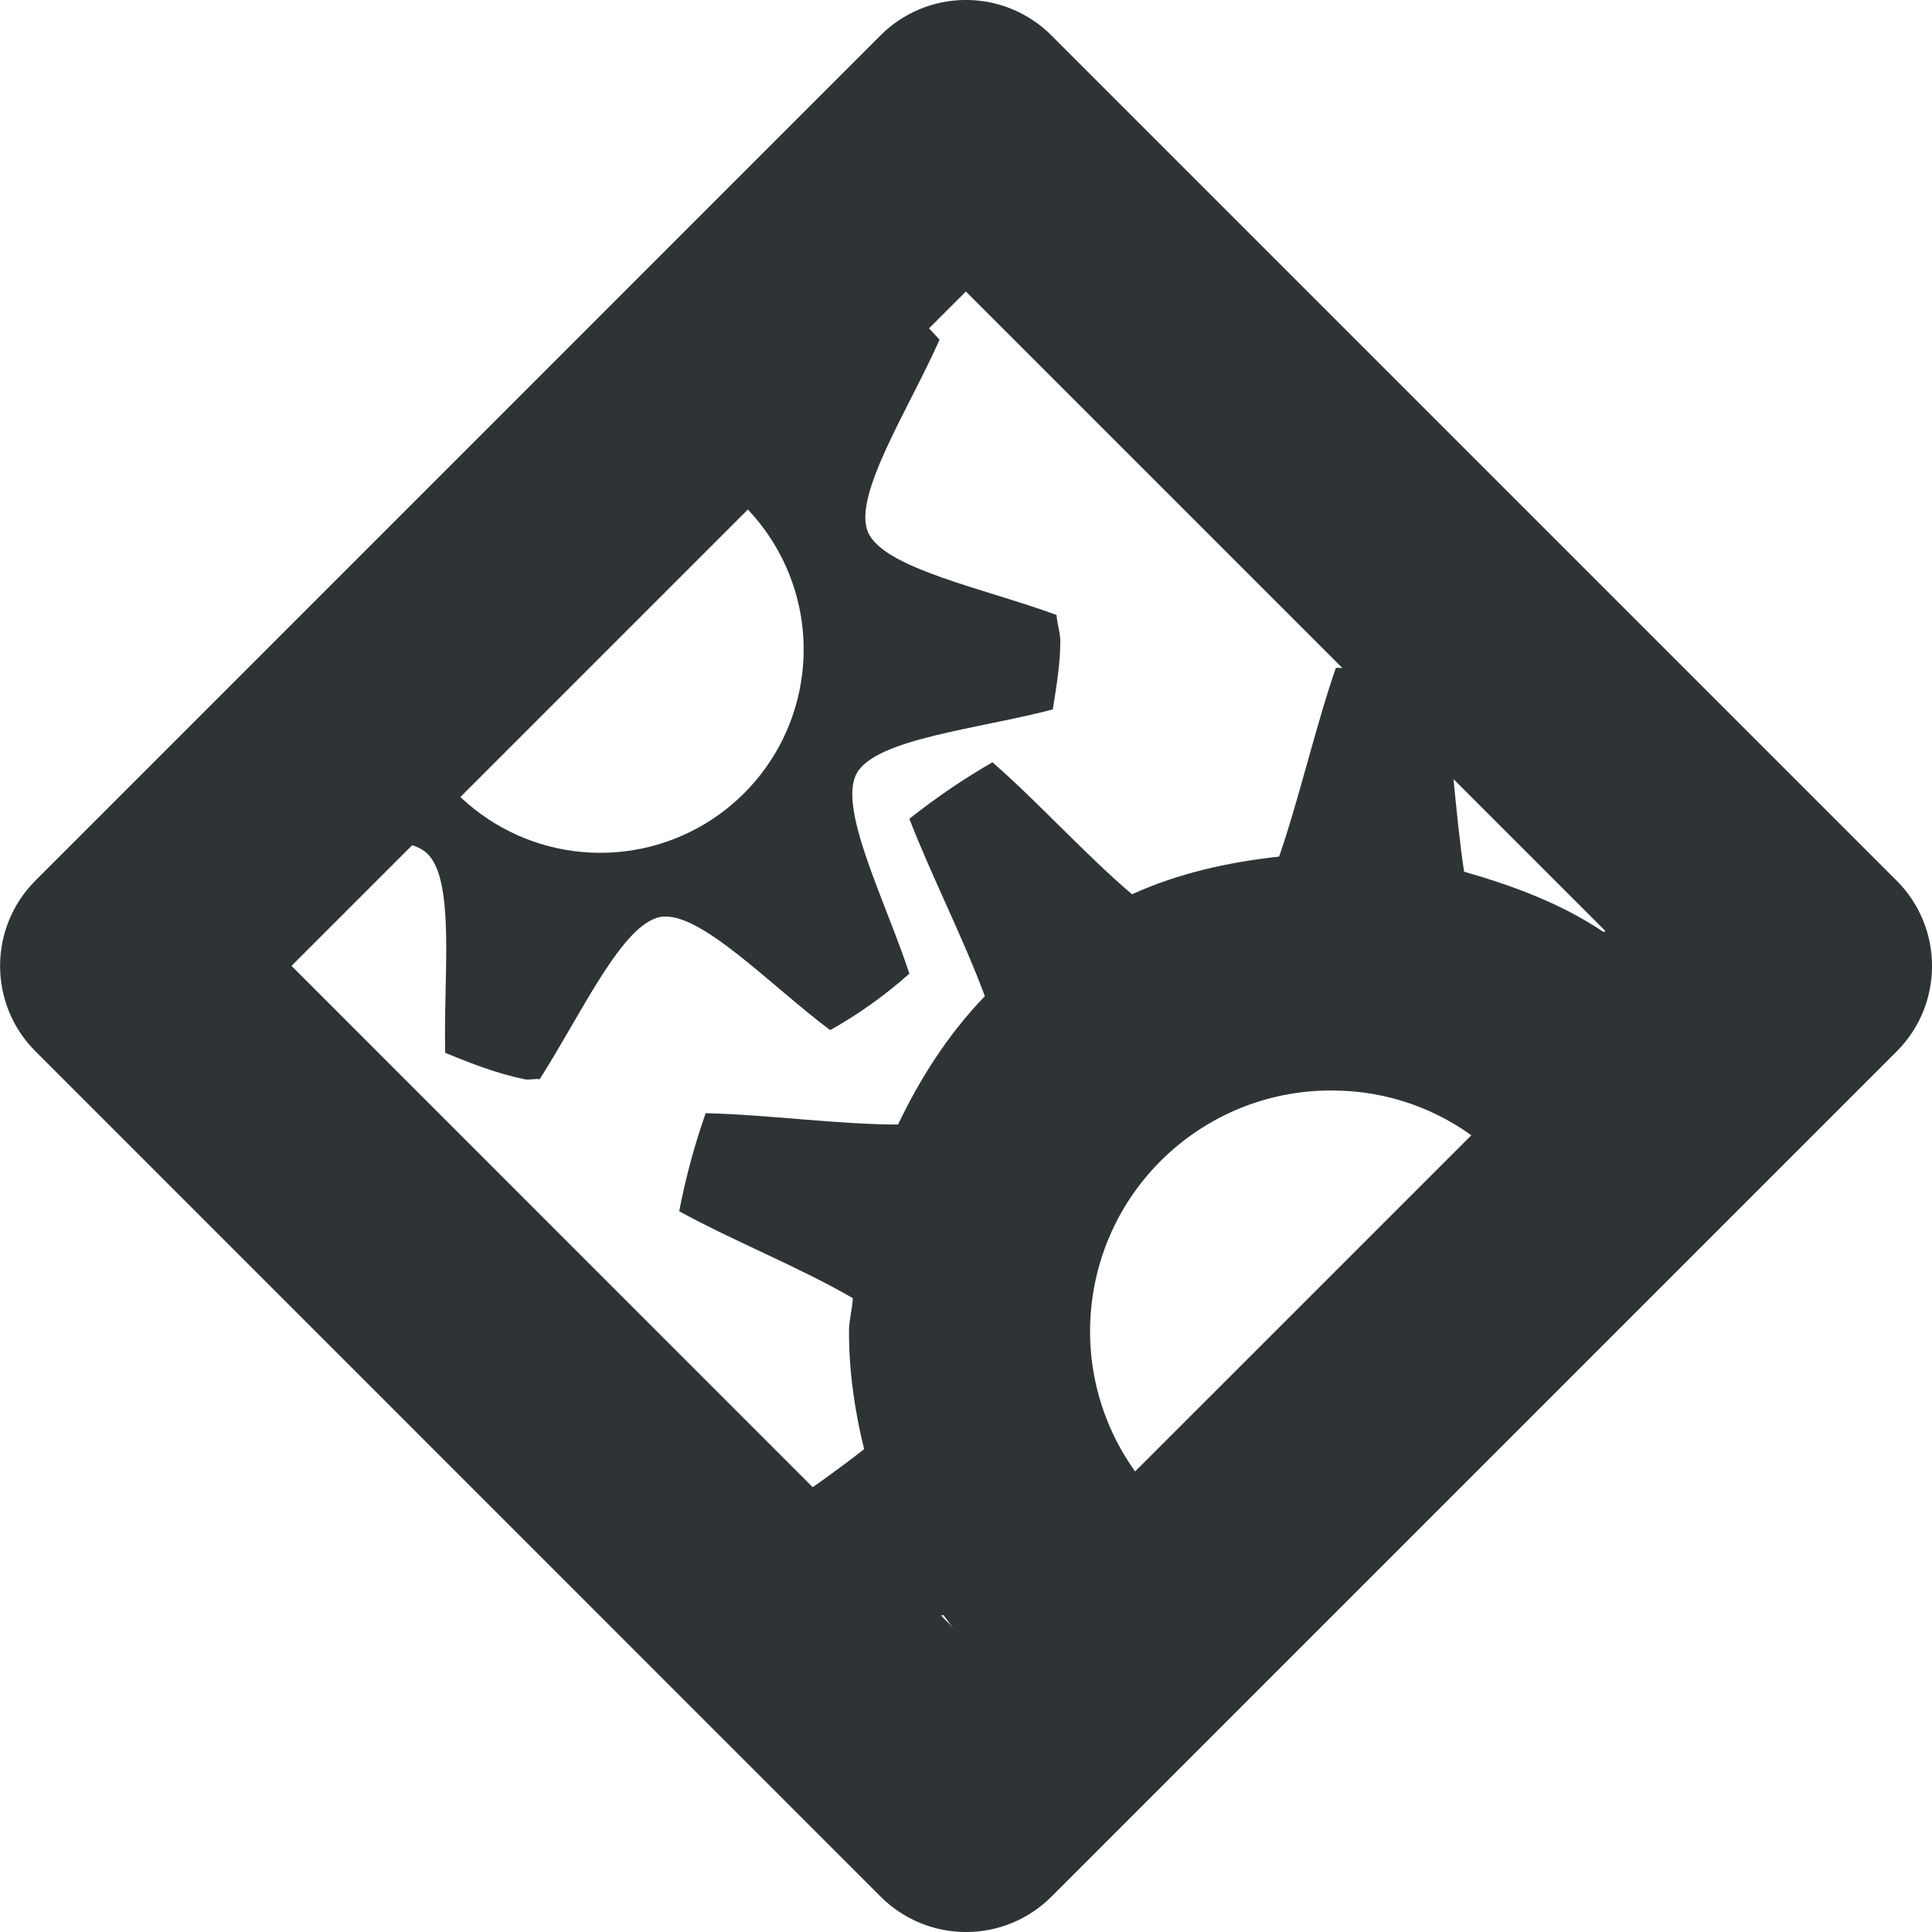
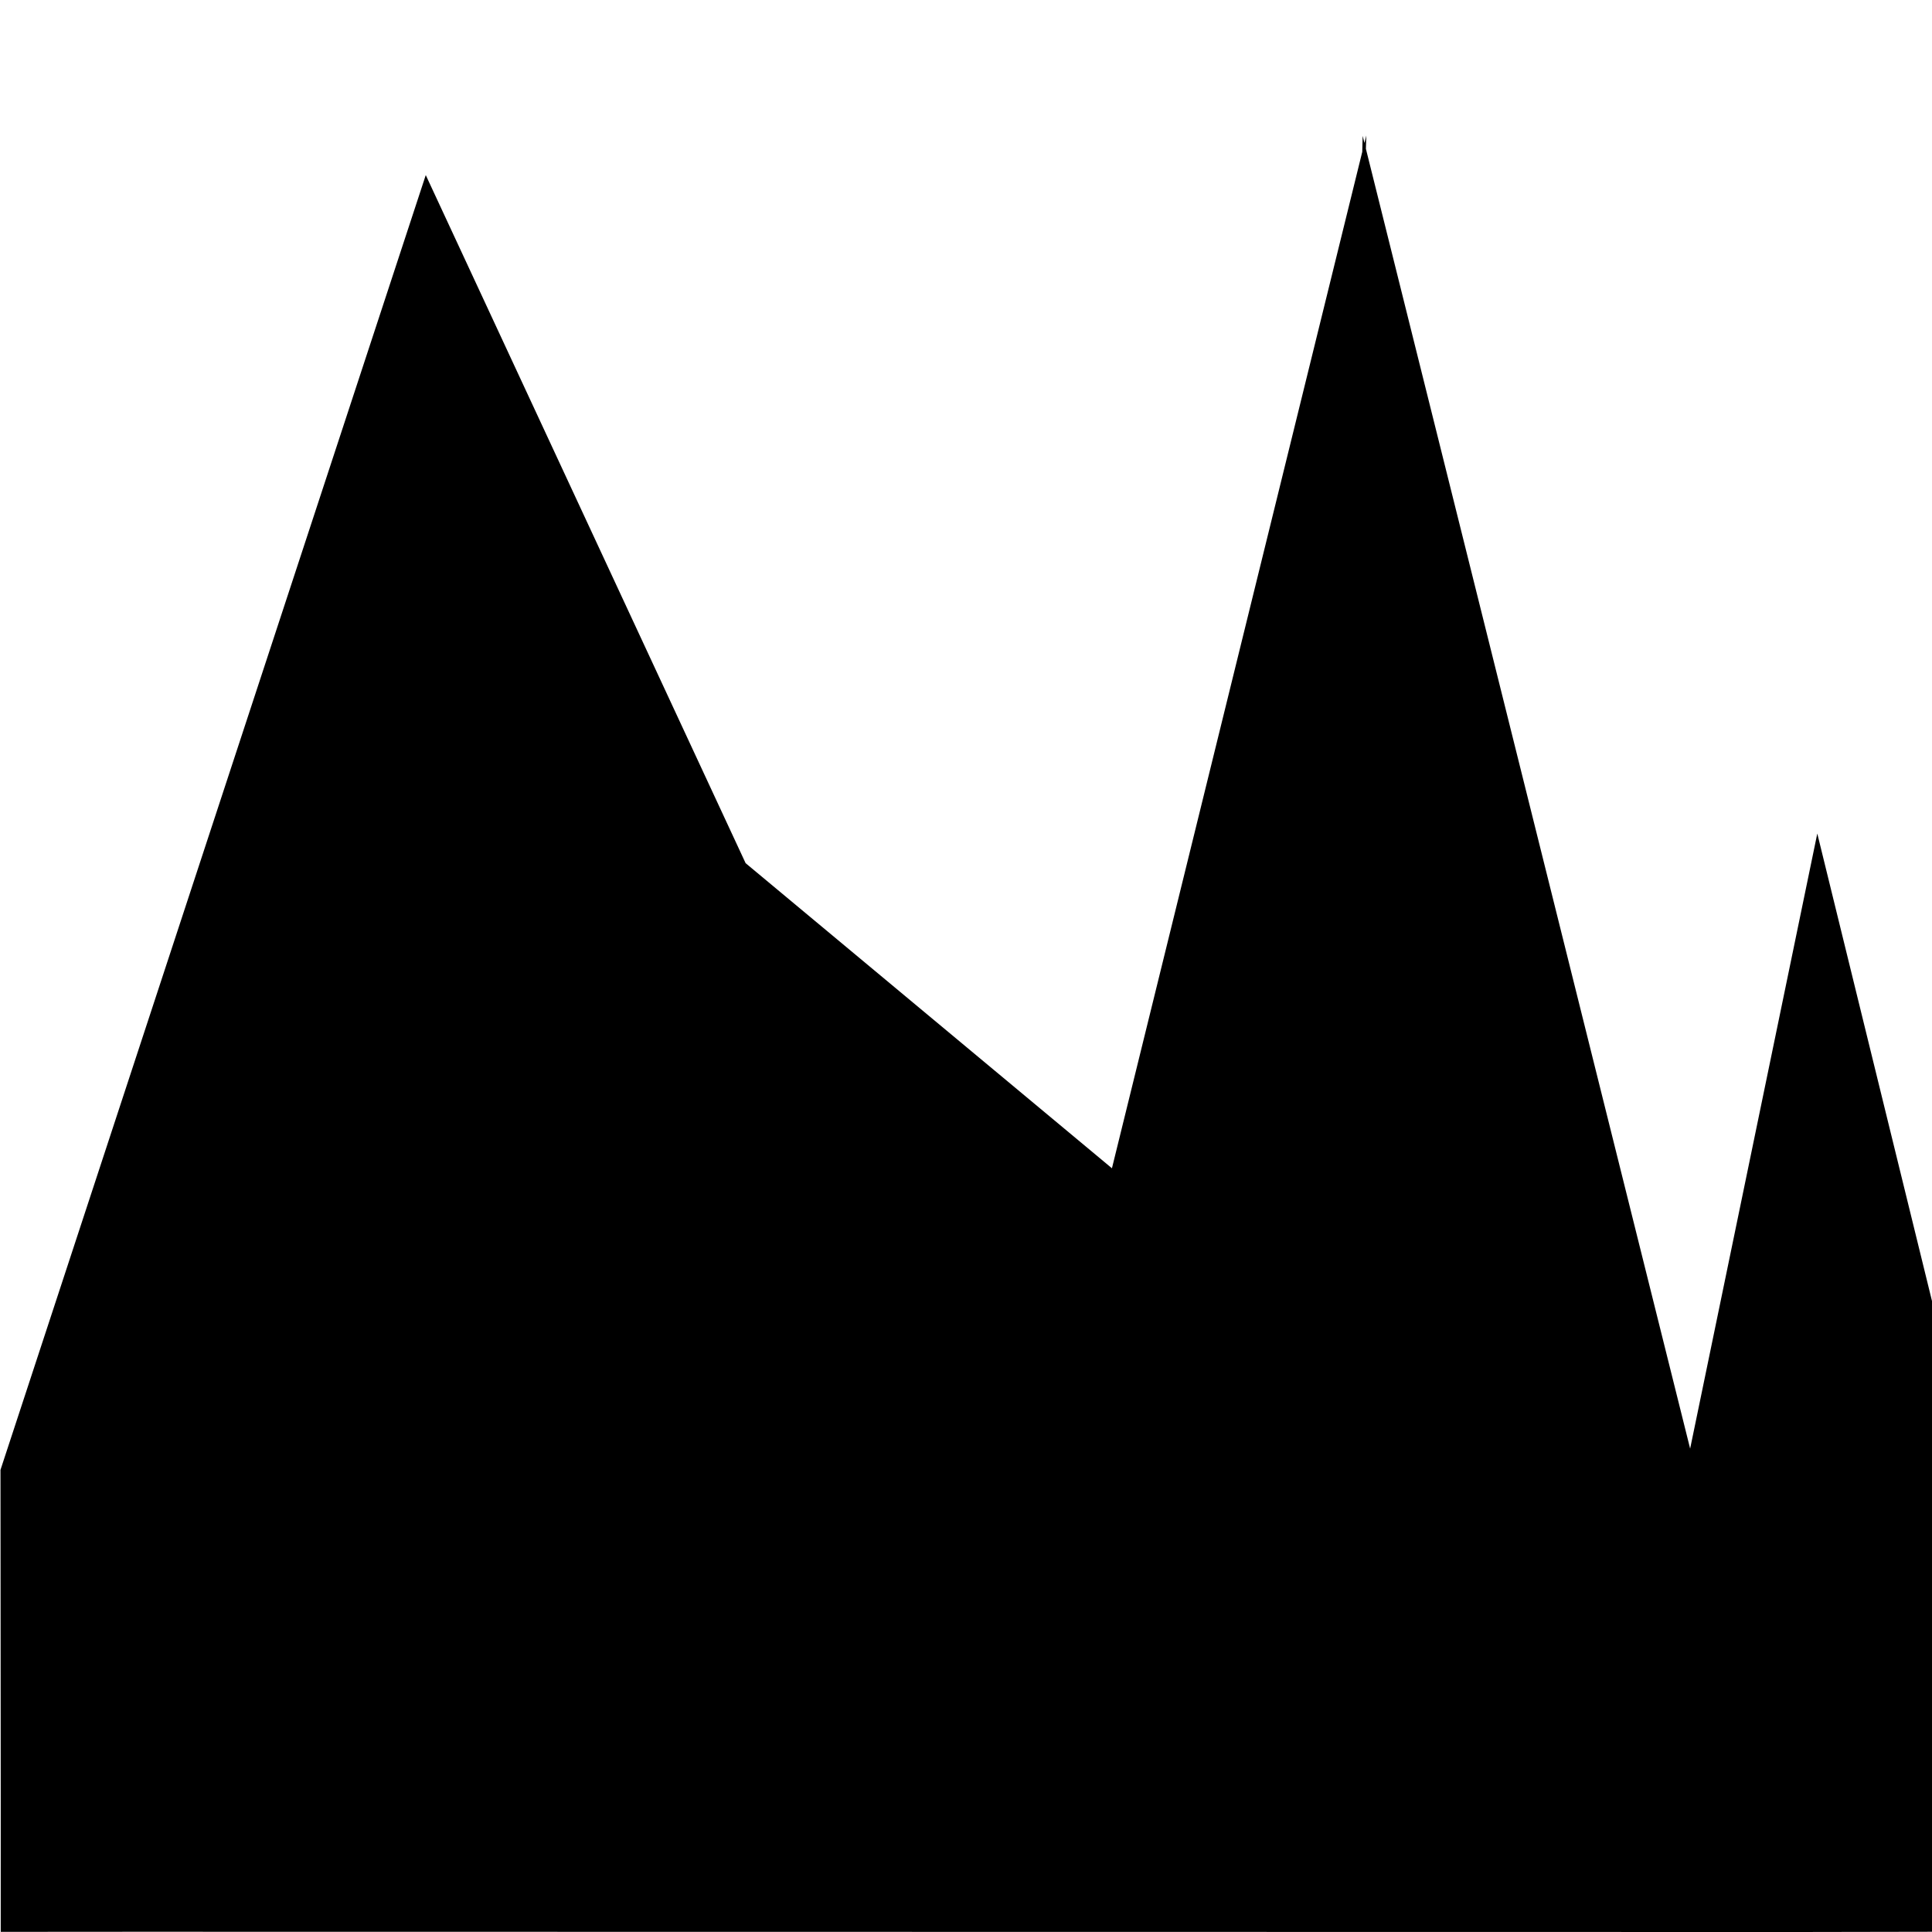
- <svg xmlns="http://www.w3.org/2000/svg" width="16" height="16">
-   <g color="#000" fill="#2e3436">
-     <path d="M7.188 2.281c-.094.056-.192.125-.29.19L5.566 3.803a1.684 1.684 0 11-2.17 2.17L2.332 7.037c.506-.069 1.017-.136 1.2.026.242.214.139 1.031.155 1.656.213.088.427.171.657.219.04.008.085-.007.125 0 .337-.525.683-1.288 1-1.344.322-.057.905.562 1.406.937a3.67 3.67 0 00.656-.468c-.195-.595-.594-1.369-.437-1.657.158-.29 1.019-.37 1.625-.531.028-.183.062-.371.062-.562 0-.075-.027-.146-.031-.22-.587-.217-1.435-.385-1.562-.687-.128-.302.34-1.021.593-1.593a3.722 3.722 0 00-.593-.532zm3.875 3.25c-.165.475-.305 1.086-.47 1.563-.43.047-.84.14-1.218.312-.38-.322-.787-.773-1.156-1.093a5.562 5.562 0 00-.688.468c.177.46.453 1.001.625 1.469-.298.309-.531.67-.719 1.063-.494 0-1.102-.084-1.593-.094a5.68 5.68 0 00-.219.812c.435.24 1.006.468 1.438.72-.006.093-.032.185-.032.28 0 .333.049.66.125.97-.382.304-.898.63-1.28.937.015.044.04.083.058.127l.613.613c.417-.1.868-.223 1.266-.303.248.343.532.626.875.875-.027.135-.068.283-.104.428.174-.063.34-.155.482-.297l1.432-1.432a1.994 1.994 0 01.533-3.918c.919 0 1.684.623 1.918 1.467l1.338-1.338c.06-.06.11-.124.156-.191-.035-.062-.06-.13-.1-.188.096-.152.205-.31.315-.47.017-.348-.1-.7-.37-.971l-.177-.176c-.28.192-.561.387-.83.555-.345-.233-.746-.383-1.156-.5-.077-.507-.107-1.132-.187-1.625a5.44 5.44 0 00-.875-.063zm-9.247.608c-.087.068-.173.138-.254.205l.014.035z" style="marker:none" overflow="visible" />
-     <path d="M8.707.293a1 1 0 00-1.415 0l-6.999 7a1 1 0 000 1.413l7 7.001a1 1 0 001.415 0l7-7a1 1 0 000-1.413zm-.708 2.121l5.587 5.587L8 13.586 2.414 7.999z" style="line-height:normal;font-variant-ligatures:normal;font-variant-position:normal;font-variant-caps:normal;font-variant-numeric:normal;font-variant-alternates:normal;font-feature-settings:normal;text-indent:0;text-align:start;text-decoration-line:none;text-decoration-style:solid;text-decoration-color:#000;text-transform:none;text-orientation:mixed;shape-padding:0;isolation:auto;mix-blend-mode:normal;marker:none" font-weight="400" font-family="sans-serif" overflow="visible" />
+ <svg xmlns="http://www.w3.org/2000/svg" width="16.0px" height="16.0px" viewBox="0 0 16.0 16.0" version="1.1" id="SVGRoot">
+   <defs id="defs1326" />
+   <g id="layer1">
+     <path style="fill:#000000;fill-opacity:1;stroke:none;stroke-width:0.155;stroke-dasharray:none;stroke-opacity:1" d="M 0.004,12.173 3.526,1.45 8.71,12.602 2.518,13.757 4.44,3.553 l 1.199,3.149 6.541,5.448 -4.39,-2.44 1.41,-10e-7 2.115,-8.588 -0.296,10.256 0.266,-10.253 2.712,10.872 1.053,-5.094 0.952,3.88 0.002,-0.003 v 4.086 l 0.002,1.132 -1.111,0.002 -13.766,-0.002 -1.123,7.86e-4 4.7e-5,-1.079 z" id="path429" />
  </g>
</svg>
